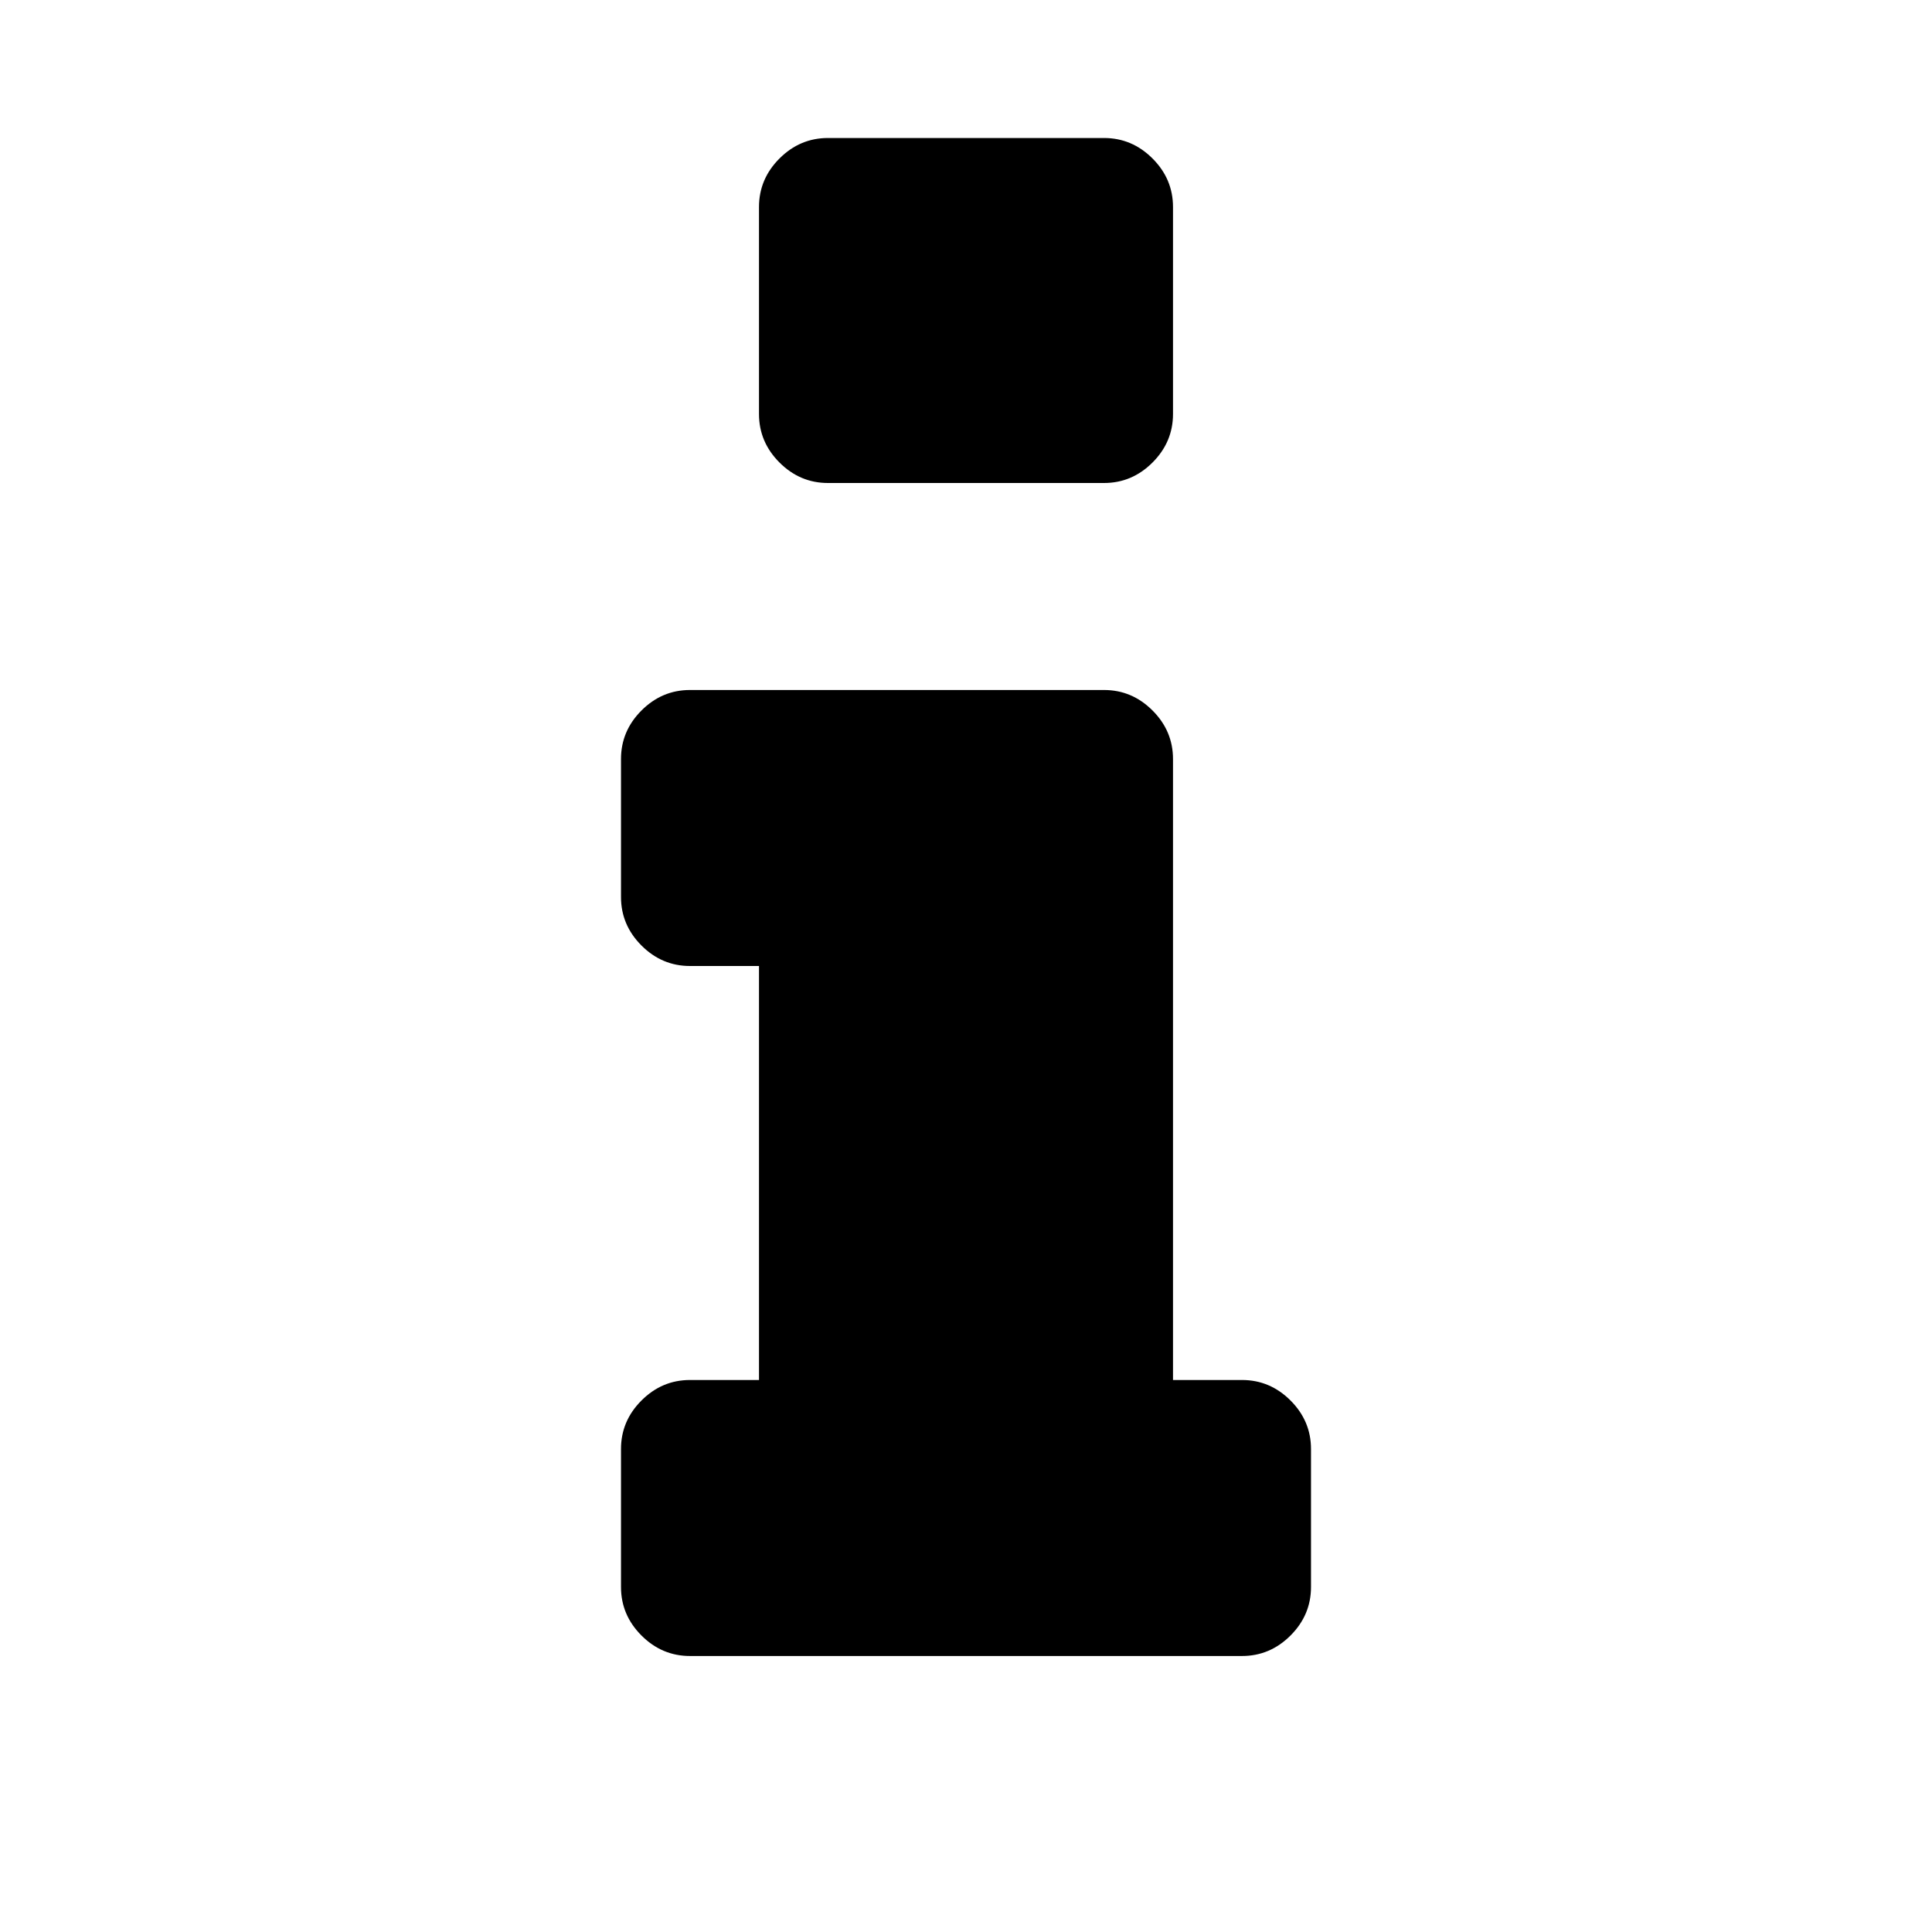
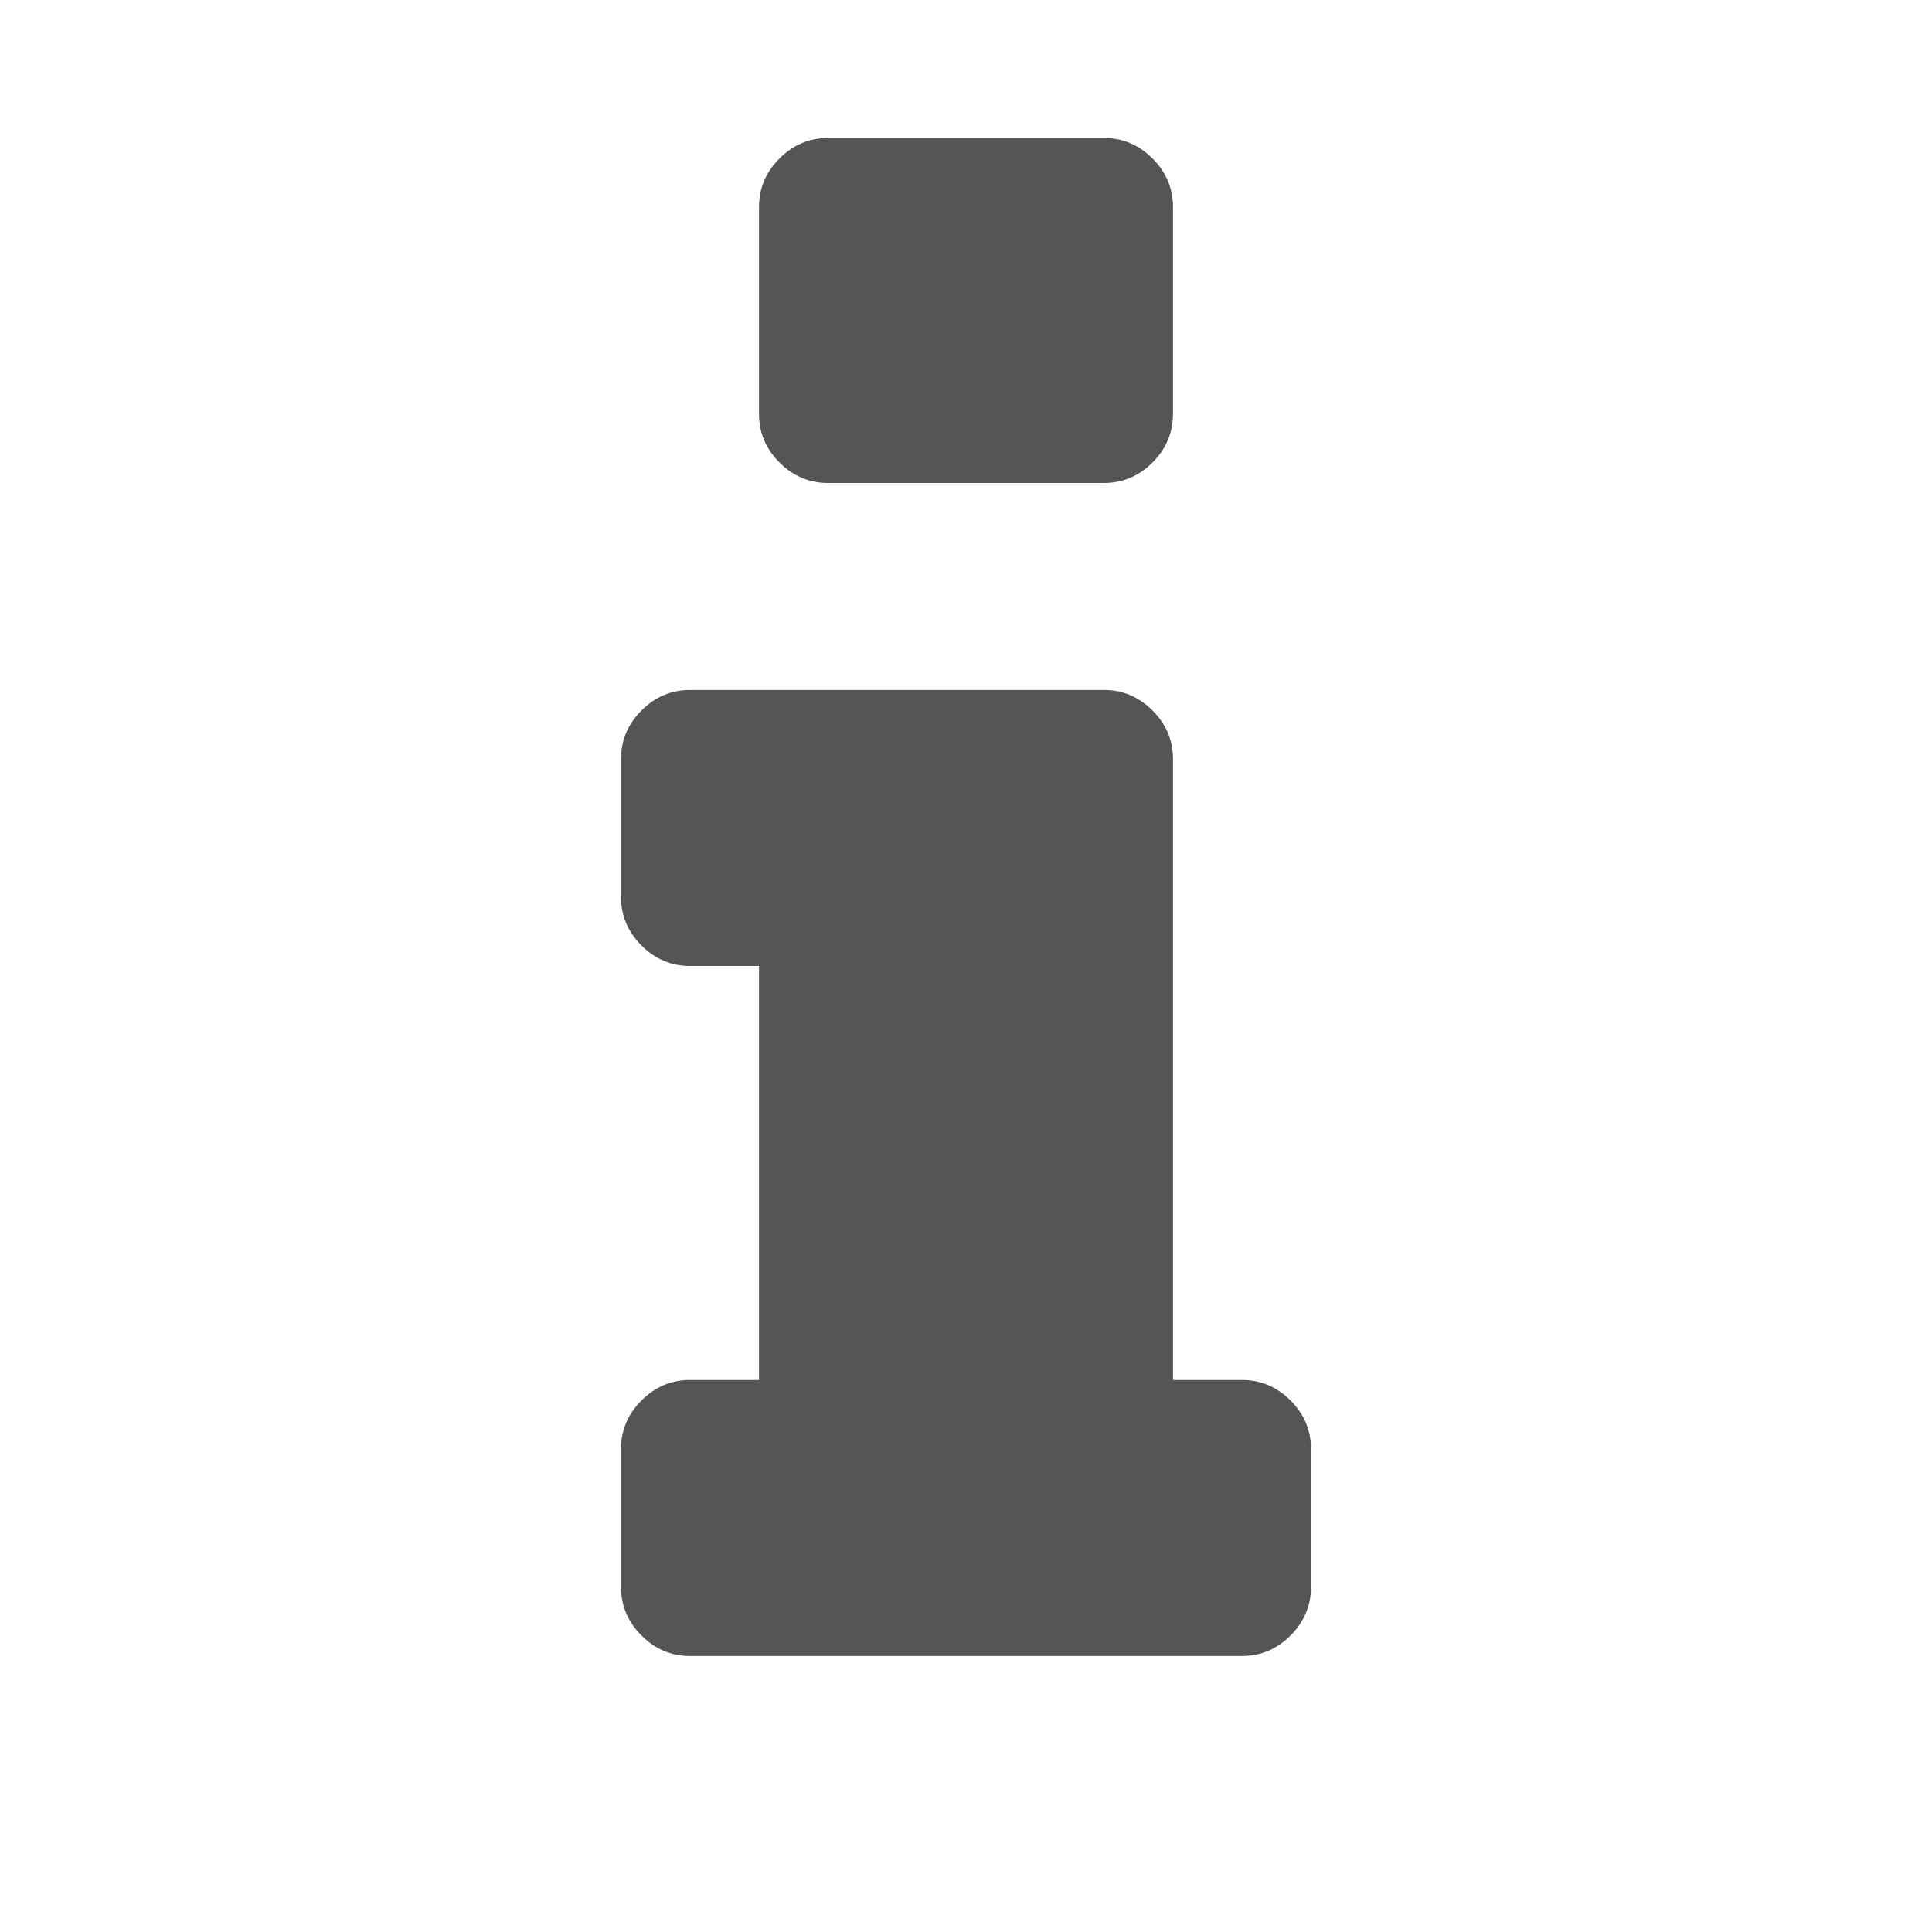
<svg xmlns="http://www.w3.org/2000/svg" width="1792" height="1792" viewBox="0 0 1792 1792">
-   <path d="M1216 1344v128q0 26-19 45t-45 19h-512q-26 0-45-19t-19-45v-128q0-26 19-45t45-19h64v-384h-64q-26 0-45-19t-19-45v-128q0-26 19-45t45-19h384q26 0 45 19t19 45v576h64q26 0 45 19t19 45zm-128-1152v192q0 26-19 45t-45 19h-256q-26 0-45-19t-19-45v-192q0-26 19-45t45-19h256q26 0 45 19t19 45z" />
+   <path d="M1216 1344v128q0 26-19 45t-45 19h-512q-26 0-45-19t-19-45v-128q0-26 19-45t45-19h64v-384h-64q-26 0-45-19t-19-45v-128q0-26 19-45t45-19h384q26 0 45 19t19 45v576h64q26 0 45 19t19 45zm-128-1152v192q0 26-19 45t-45 19h-256q-26 0-45-19t-19-45v-192q0-26 19-45t45-19h256q26 0 45 19t19 45z" fill="#555" />
</svg>
